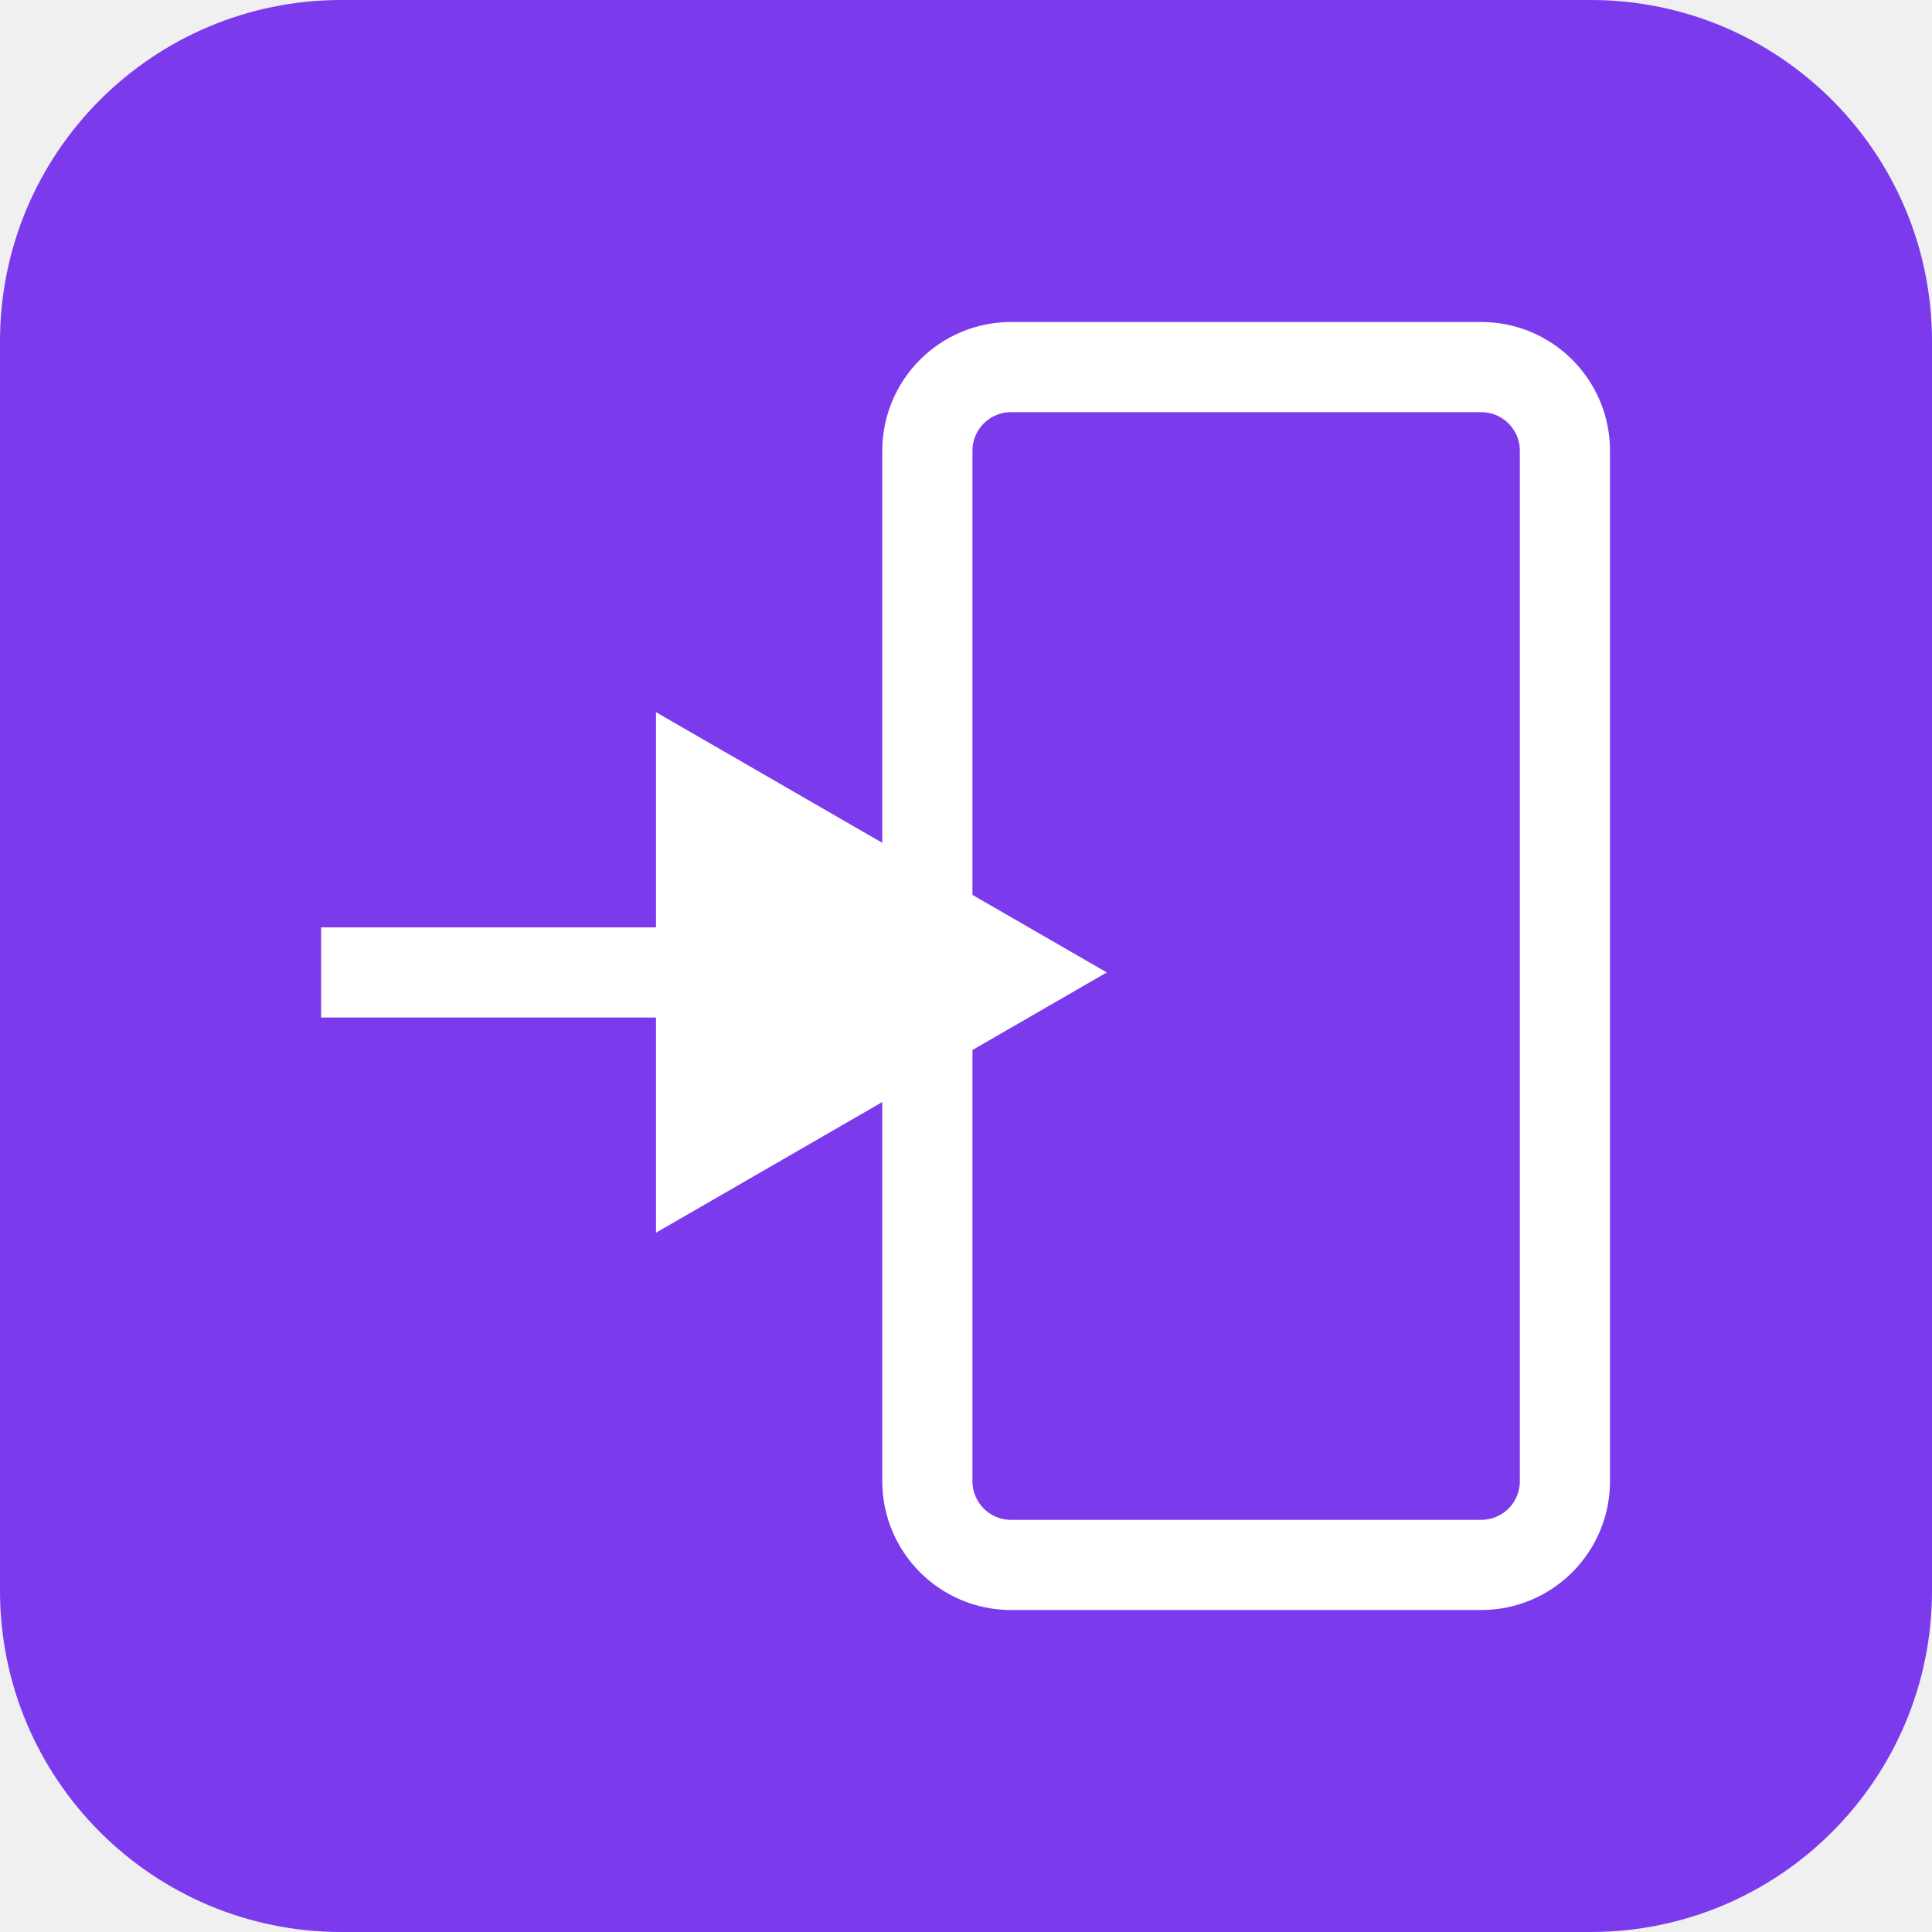
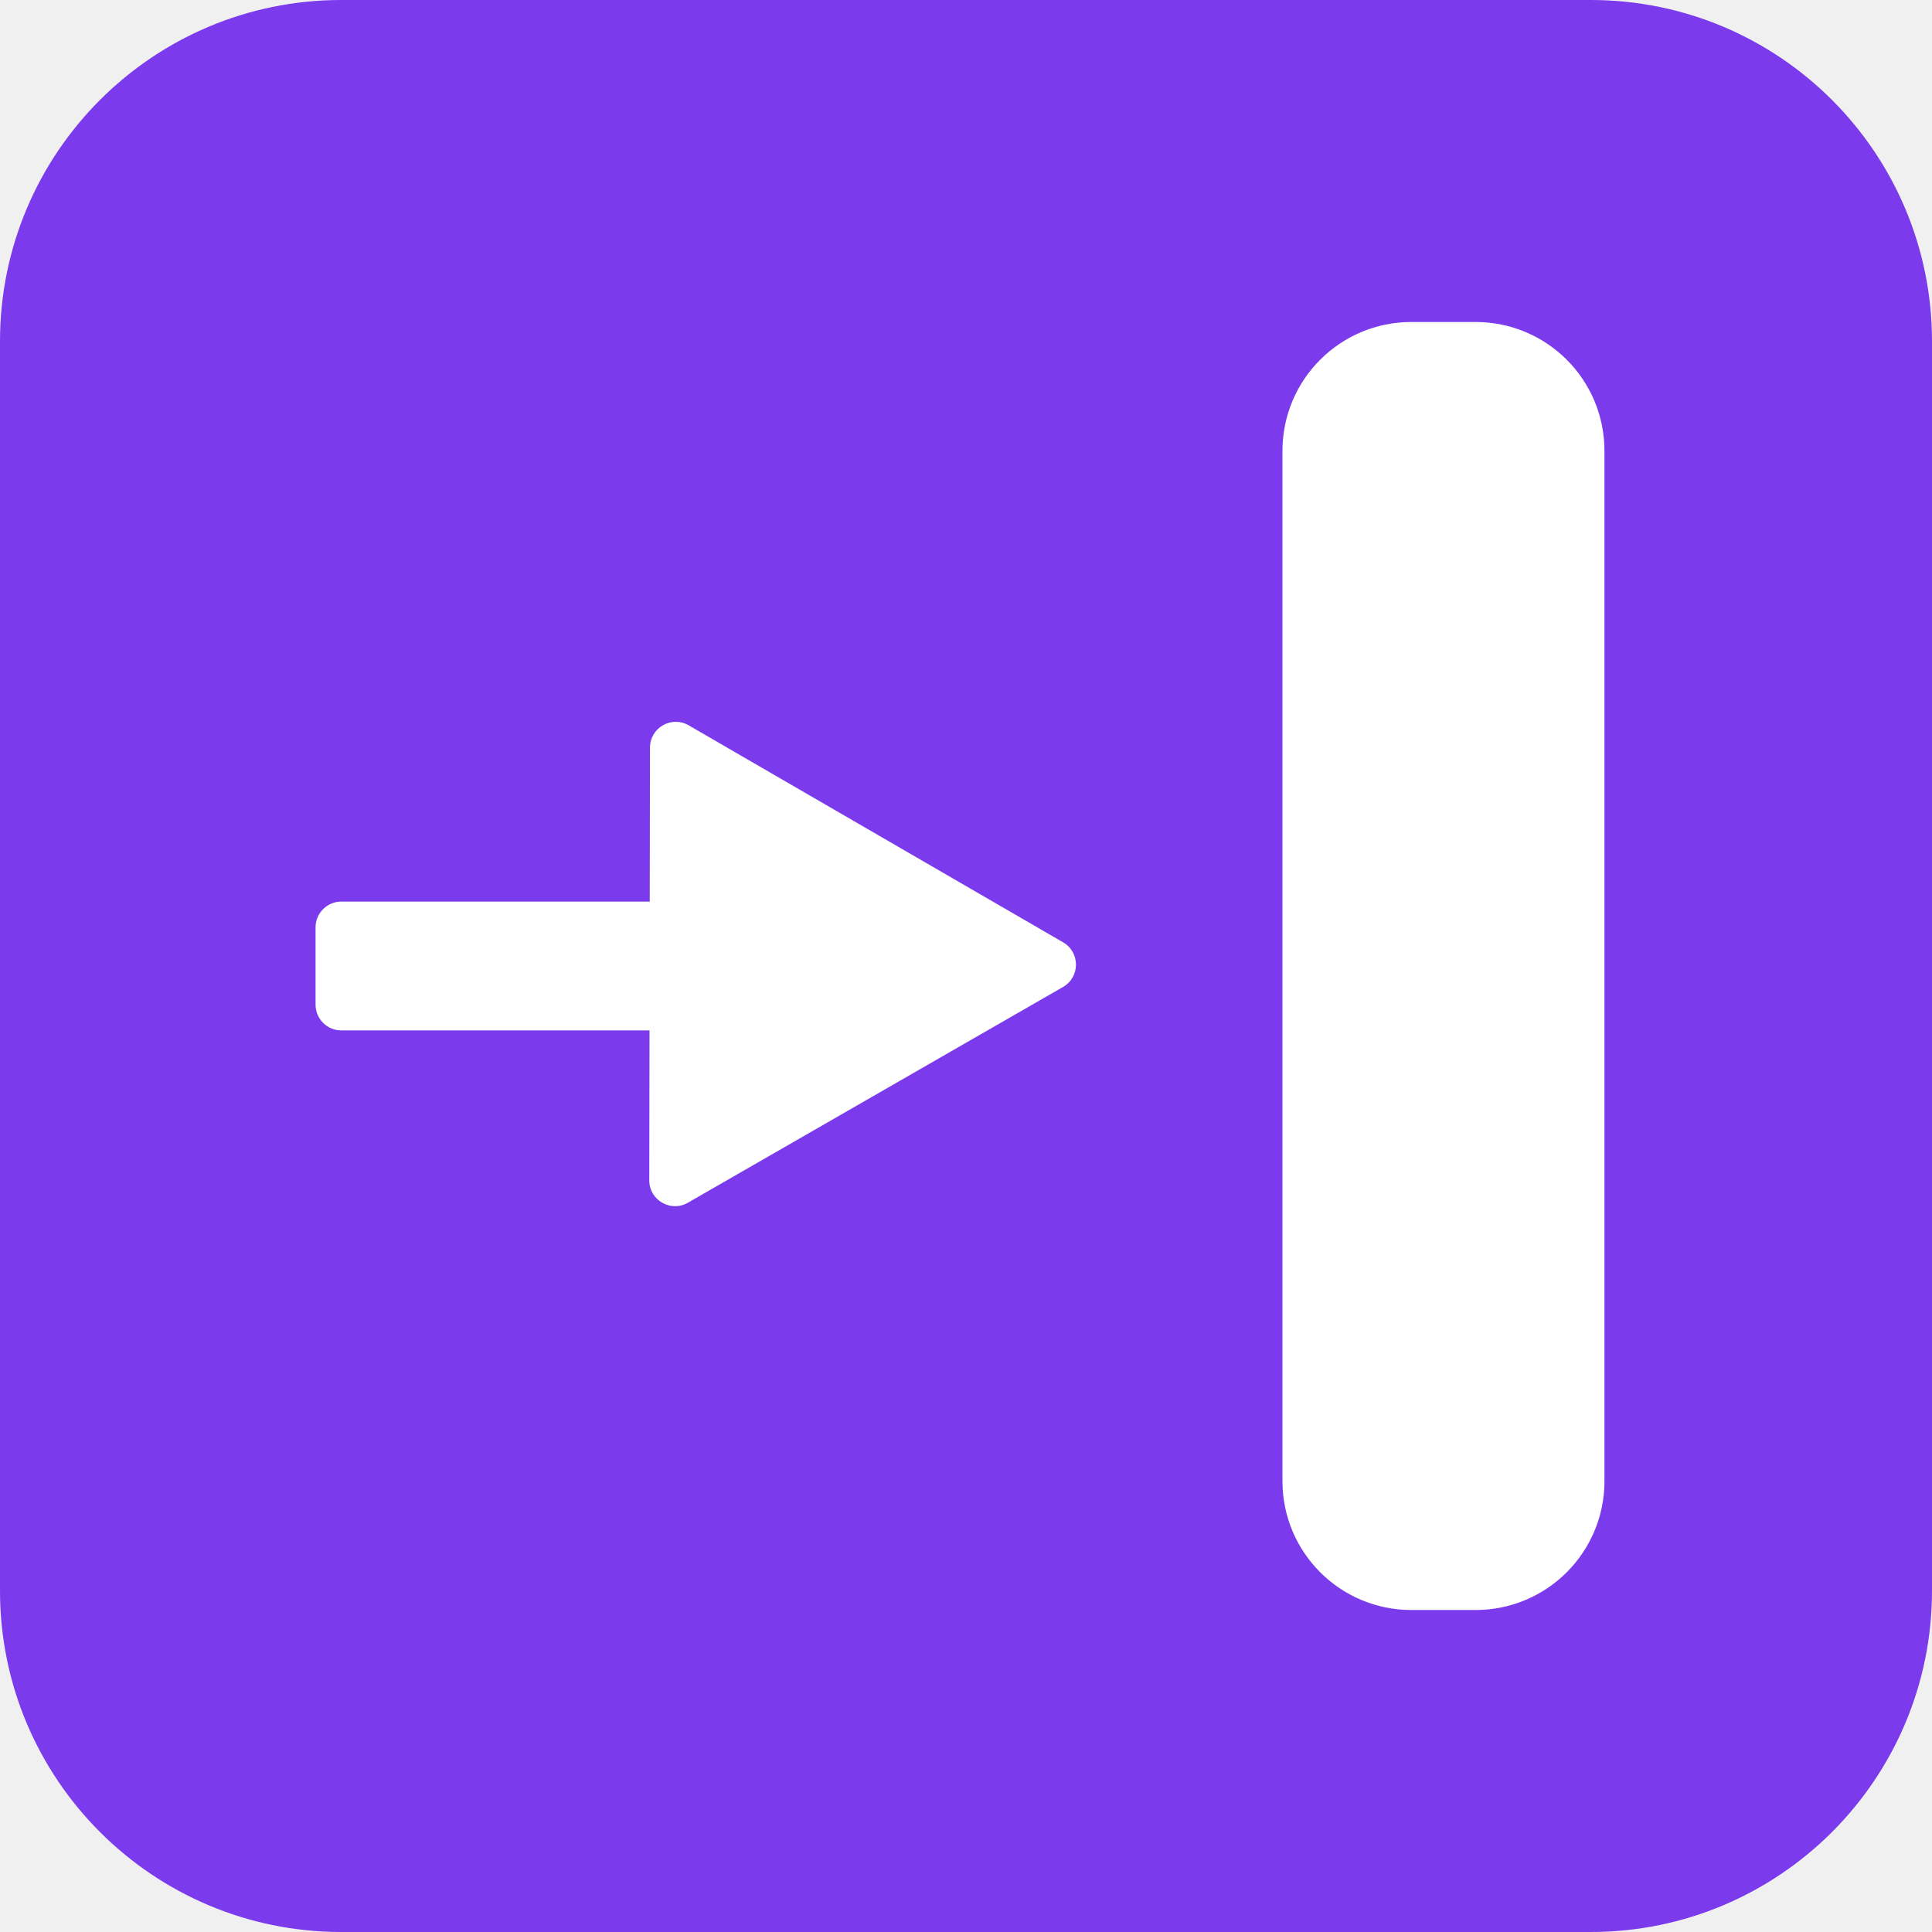
<svg xmlns="http://www.w3.org/2000/svg" width="300" height="300" viewBox="0 0 300 300" fill="none">
  <g clip-path="url(#clip0_4075_343)">
    <path d="M0 2C0 0.895 0.895 0 2 0H300V300H0V2Z" fill="#7C3AED" />
-     <rect x="144" y="57" width="99" height="186" rx="13" stroke="white" stroke-width="14" />
-     <path d="M171.86 151L101.86 110.585V191.415L171.86 151ZM49.86 151V158H108.86V151V144H49.86V151Z" fill="white" />
+     <rect x="206.14" y="57" width="36" height="186" rx="13" fill="white" stroke="white" stroke-width="14" />
+     <path d="M165.08 146.325C167.745 147.869 167.738 151.718 165.069 153.254L106.814 186.758C104.145 188.293 100.815 186.363 100.82 183.284L100.931 116.081C100.937 113.002 104.273 111.083 106.937 112.627L165.08 146.325Z" fill="white" />
+     <rect x="49" y="140" width="59" height="20" rx="4" fill="white" />
  </g>
  <defs>
    <clipPath id="clip0_4075_343">
      <rect width="300" height="300" rx="53" fill="white" />
    </clipPath>
  </defs>
</svg>
